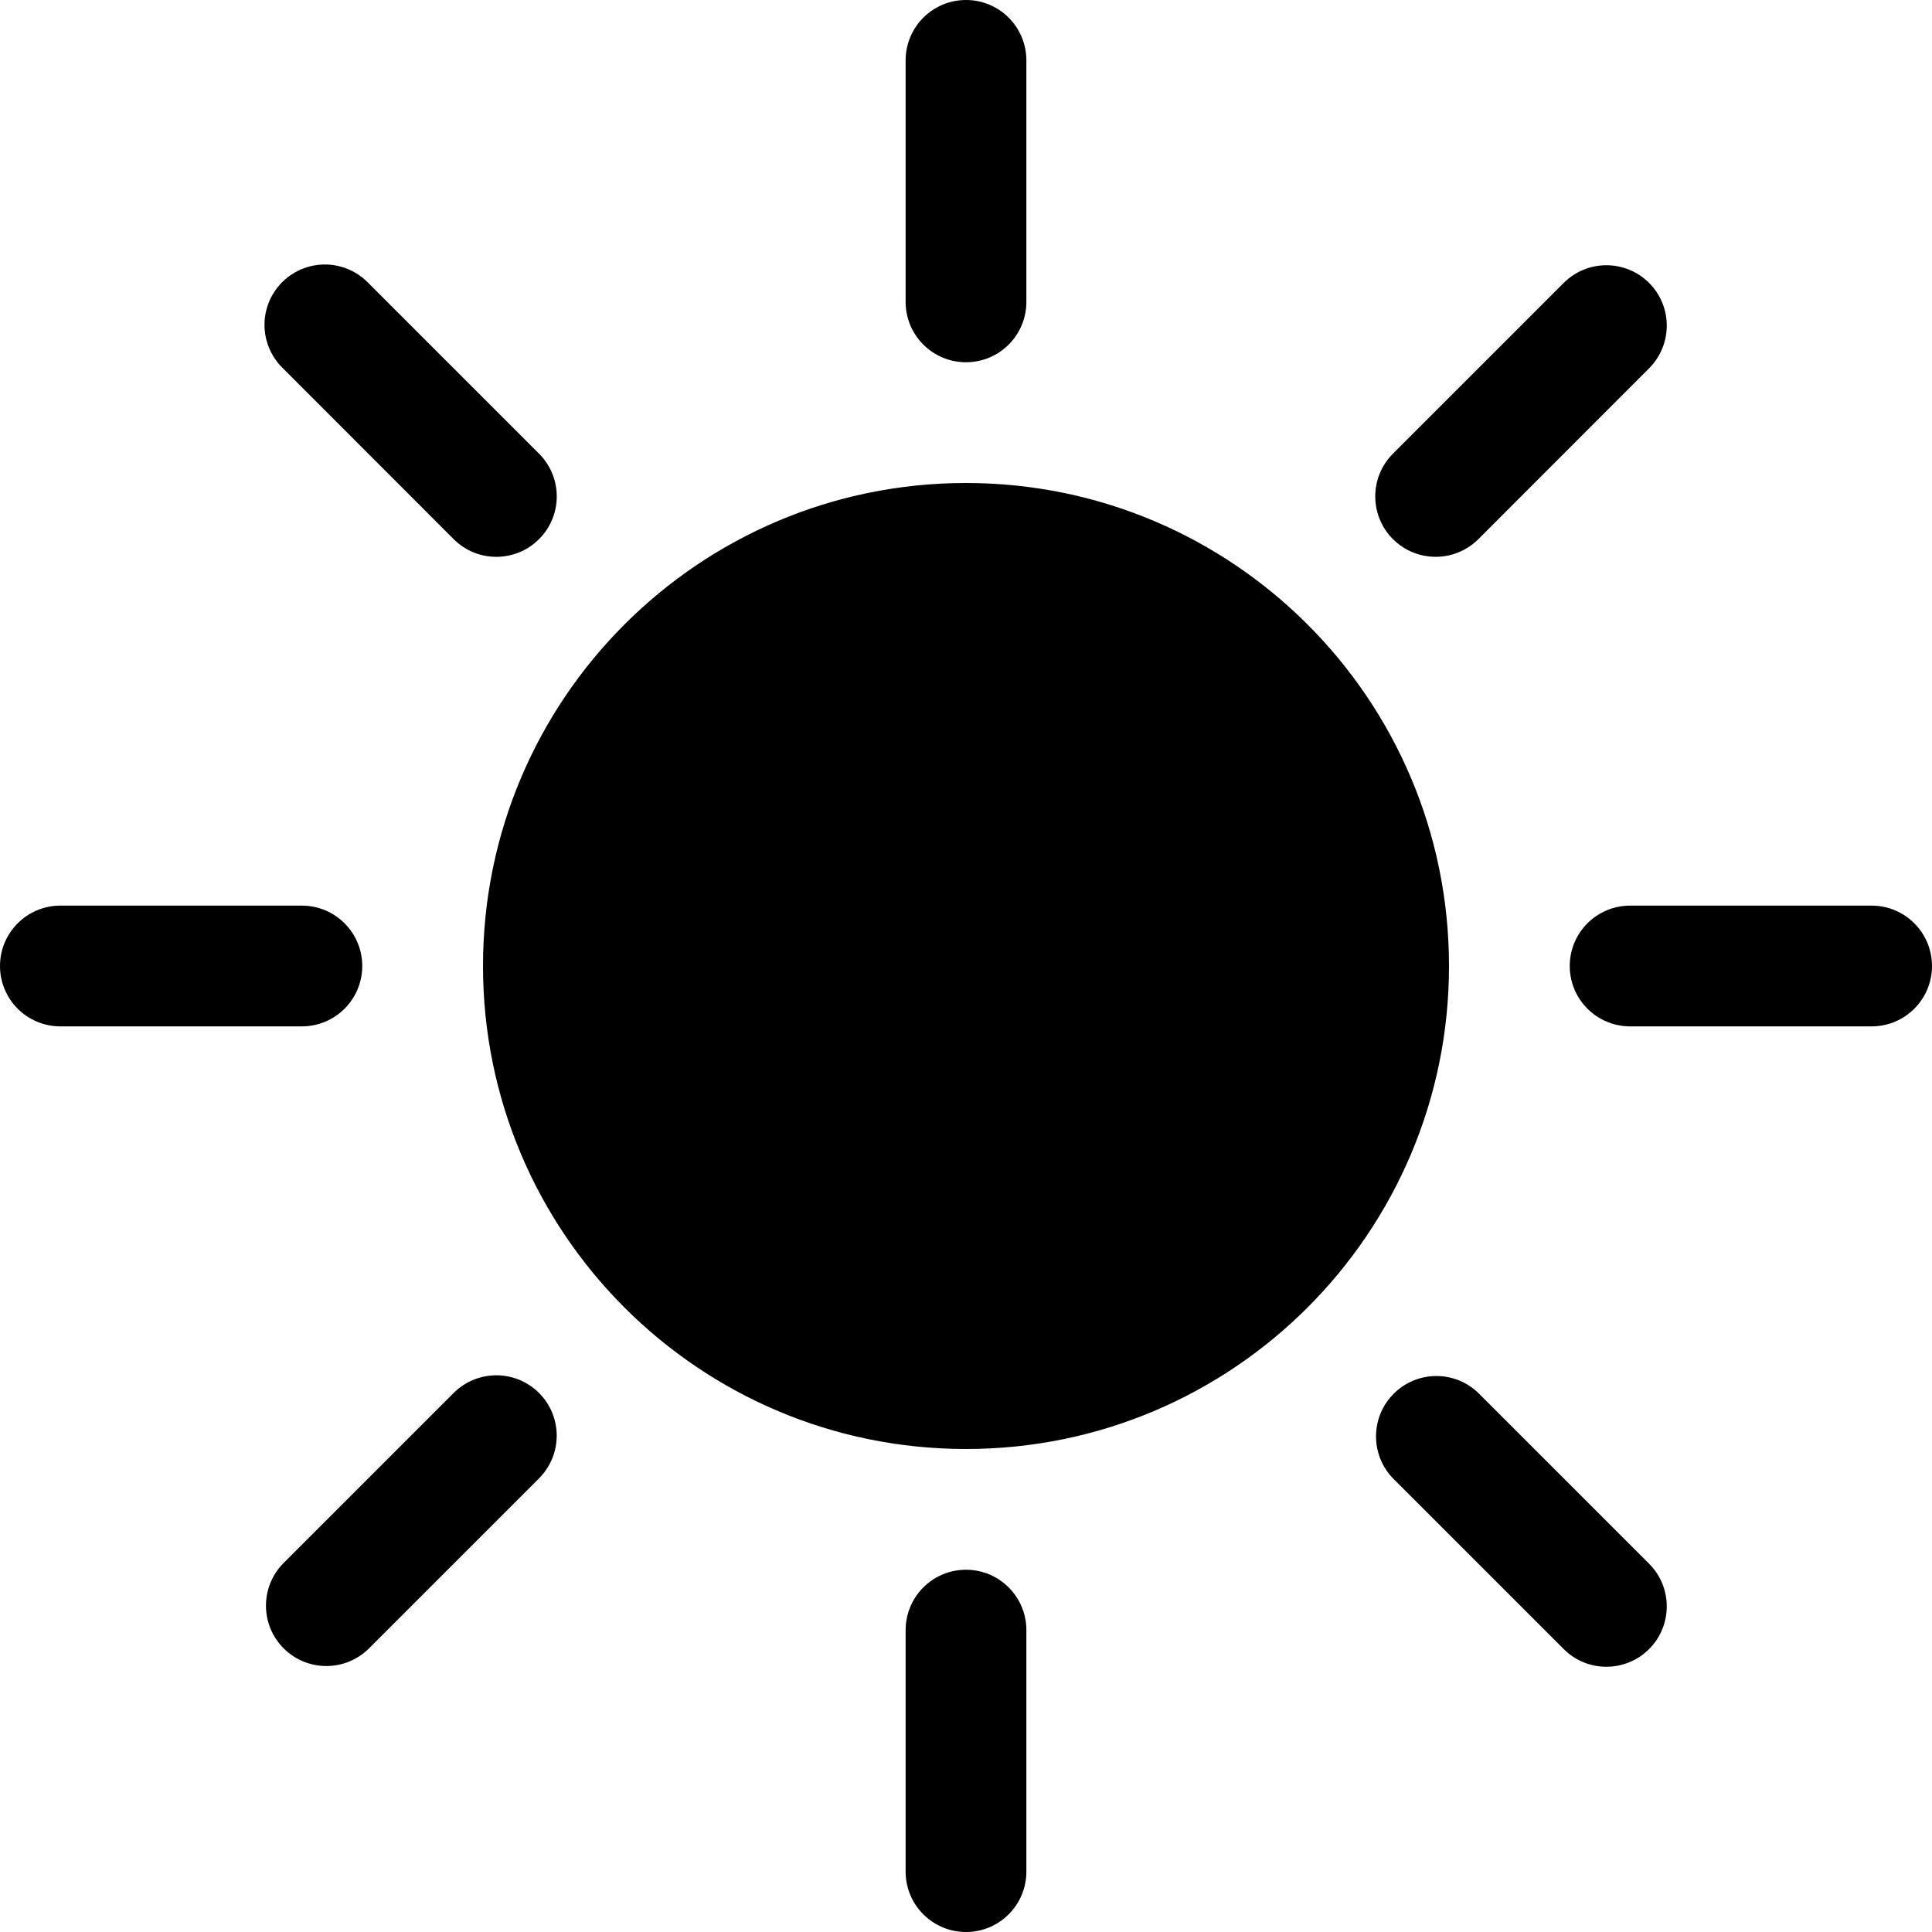
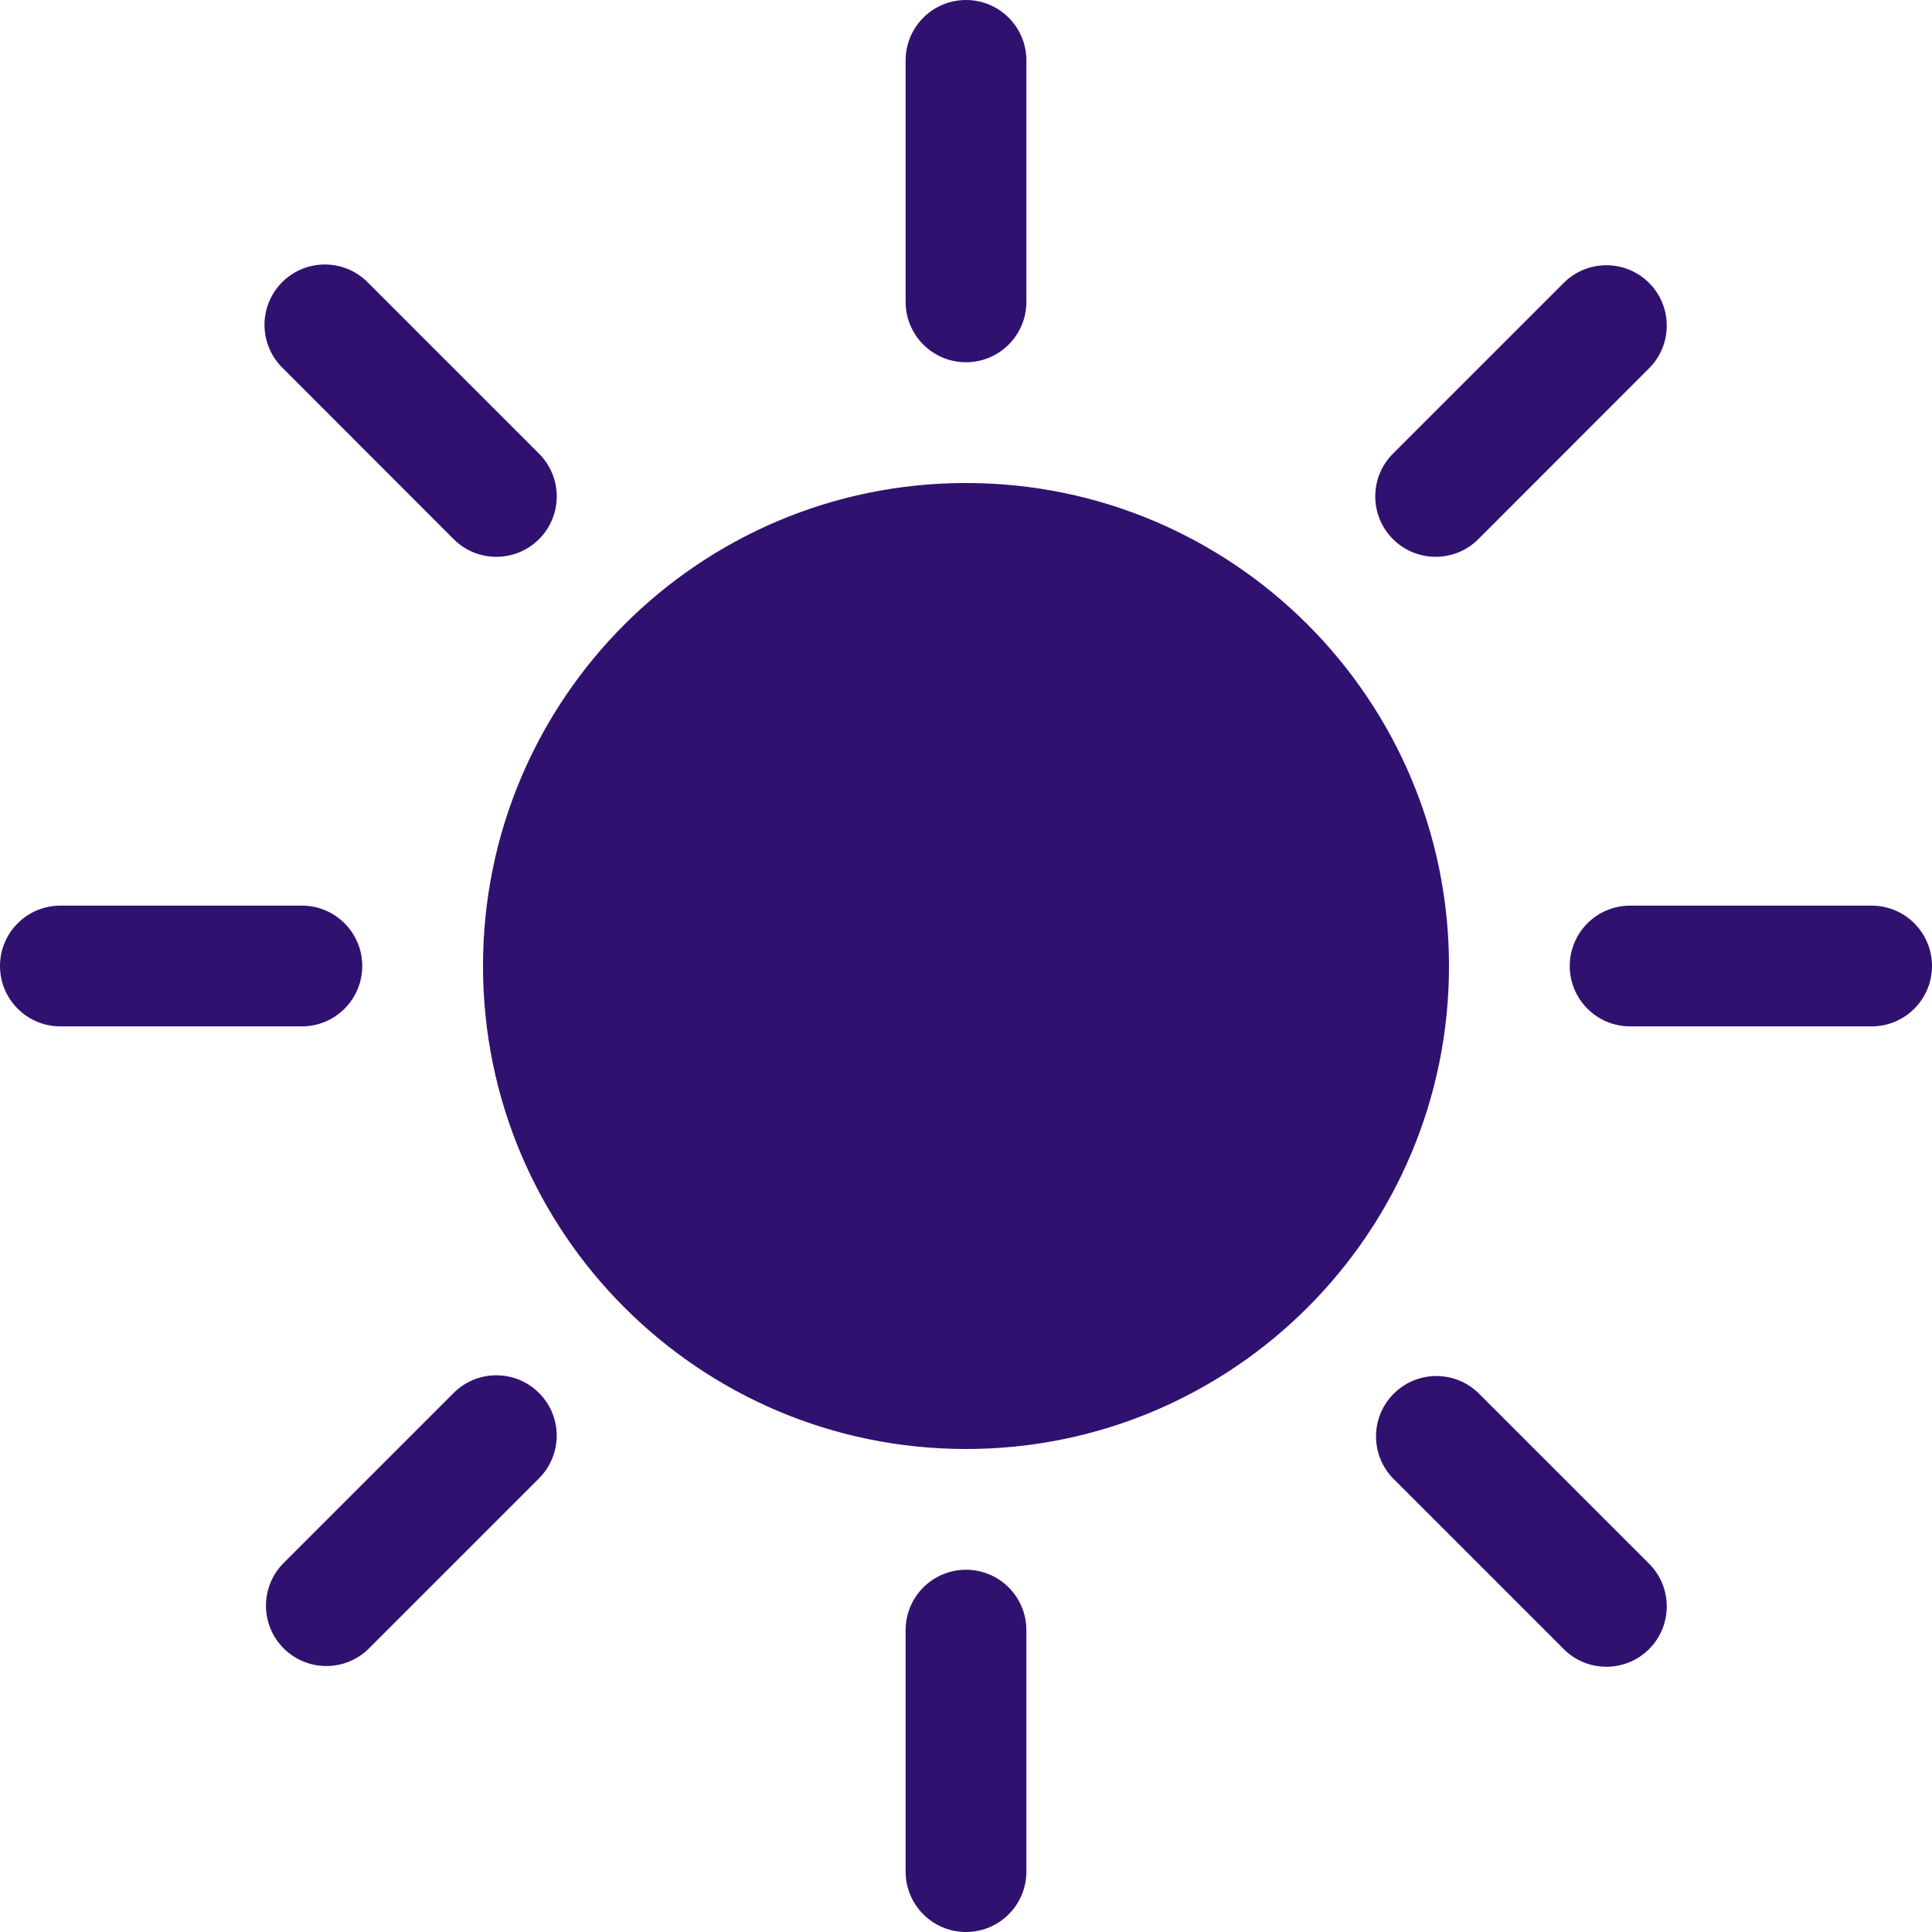
- <svg xmlns="http://www.w3.org/2000/svg" width="16" height="16" fill="currentColor" class="bi bi-brightness-high-fill" viewBox="0 0 16 16">
+ <svg xmlns="http://www.w3.org/2000/svg" width="16" height="16" fill="#311170" class="bi bi-brightness-high-fill" viewBox="0 0 16 16">
  <path d="M12 8a4 4 0 1 1-8 0 4 4 0 0 1 8 0zM8 0a.5.5 0 0 1 .5.5v2a.5.5 0 0 1-1 0v-2A.5.5 0 0 1 8 0zm0 13a.5.5 0 0 1 .5.5v2a.5.5 0 0 1-1 0v-2A.5.5 0 0 1 8 13zm8-5a.5.5 0 0 1-.5.5h-2a.5.5 0 0 1 0-1h2a.5.5 0 0 1 .5.5zM3 8a.5.5 0 0 1-.5.5h-2a.5.5 0 0 1 0-1h2A.5.5 0 0 1 3 8zm10.657-5.657a.5.5 0 0 1 0 .707l-1.414 1.415a.5.5 0 1 1-.707-.708l1.414-1.414a.5.5 0 0 1 .707 0zm-9.193 9.193a.5.5 0 0 1 0 .707L3.05 13.657a.5.5 0 0 1-.707-.707l1.414-1.414a.5.5 0 0 1 .707 0zm9.193 2.121a.5.5 0 0 1-.707 0l-1.414-1.414a.5.5 0 0 1 .707-.707l1.414 1.414a.5.5 0 0 1 0 .707zM4.464 4.465a.5.5 0 0 1-.707 0L2.343 3.05a.5.5 0 1 1 .707-.707l1.414 1.414a.5.5 0 0 1 0 .708z" />
</svg>
